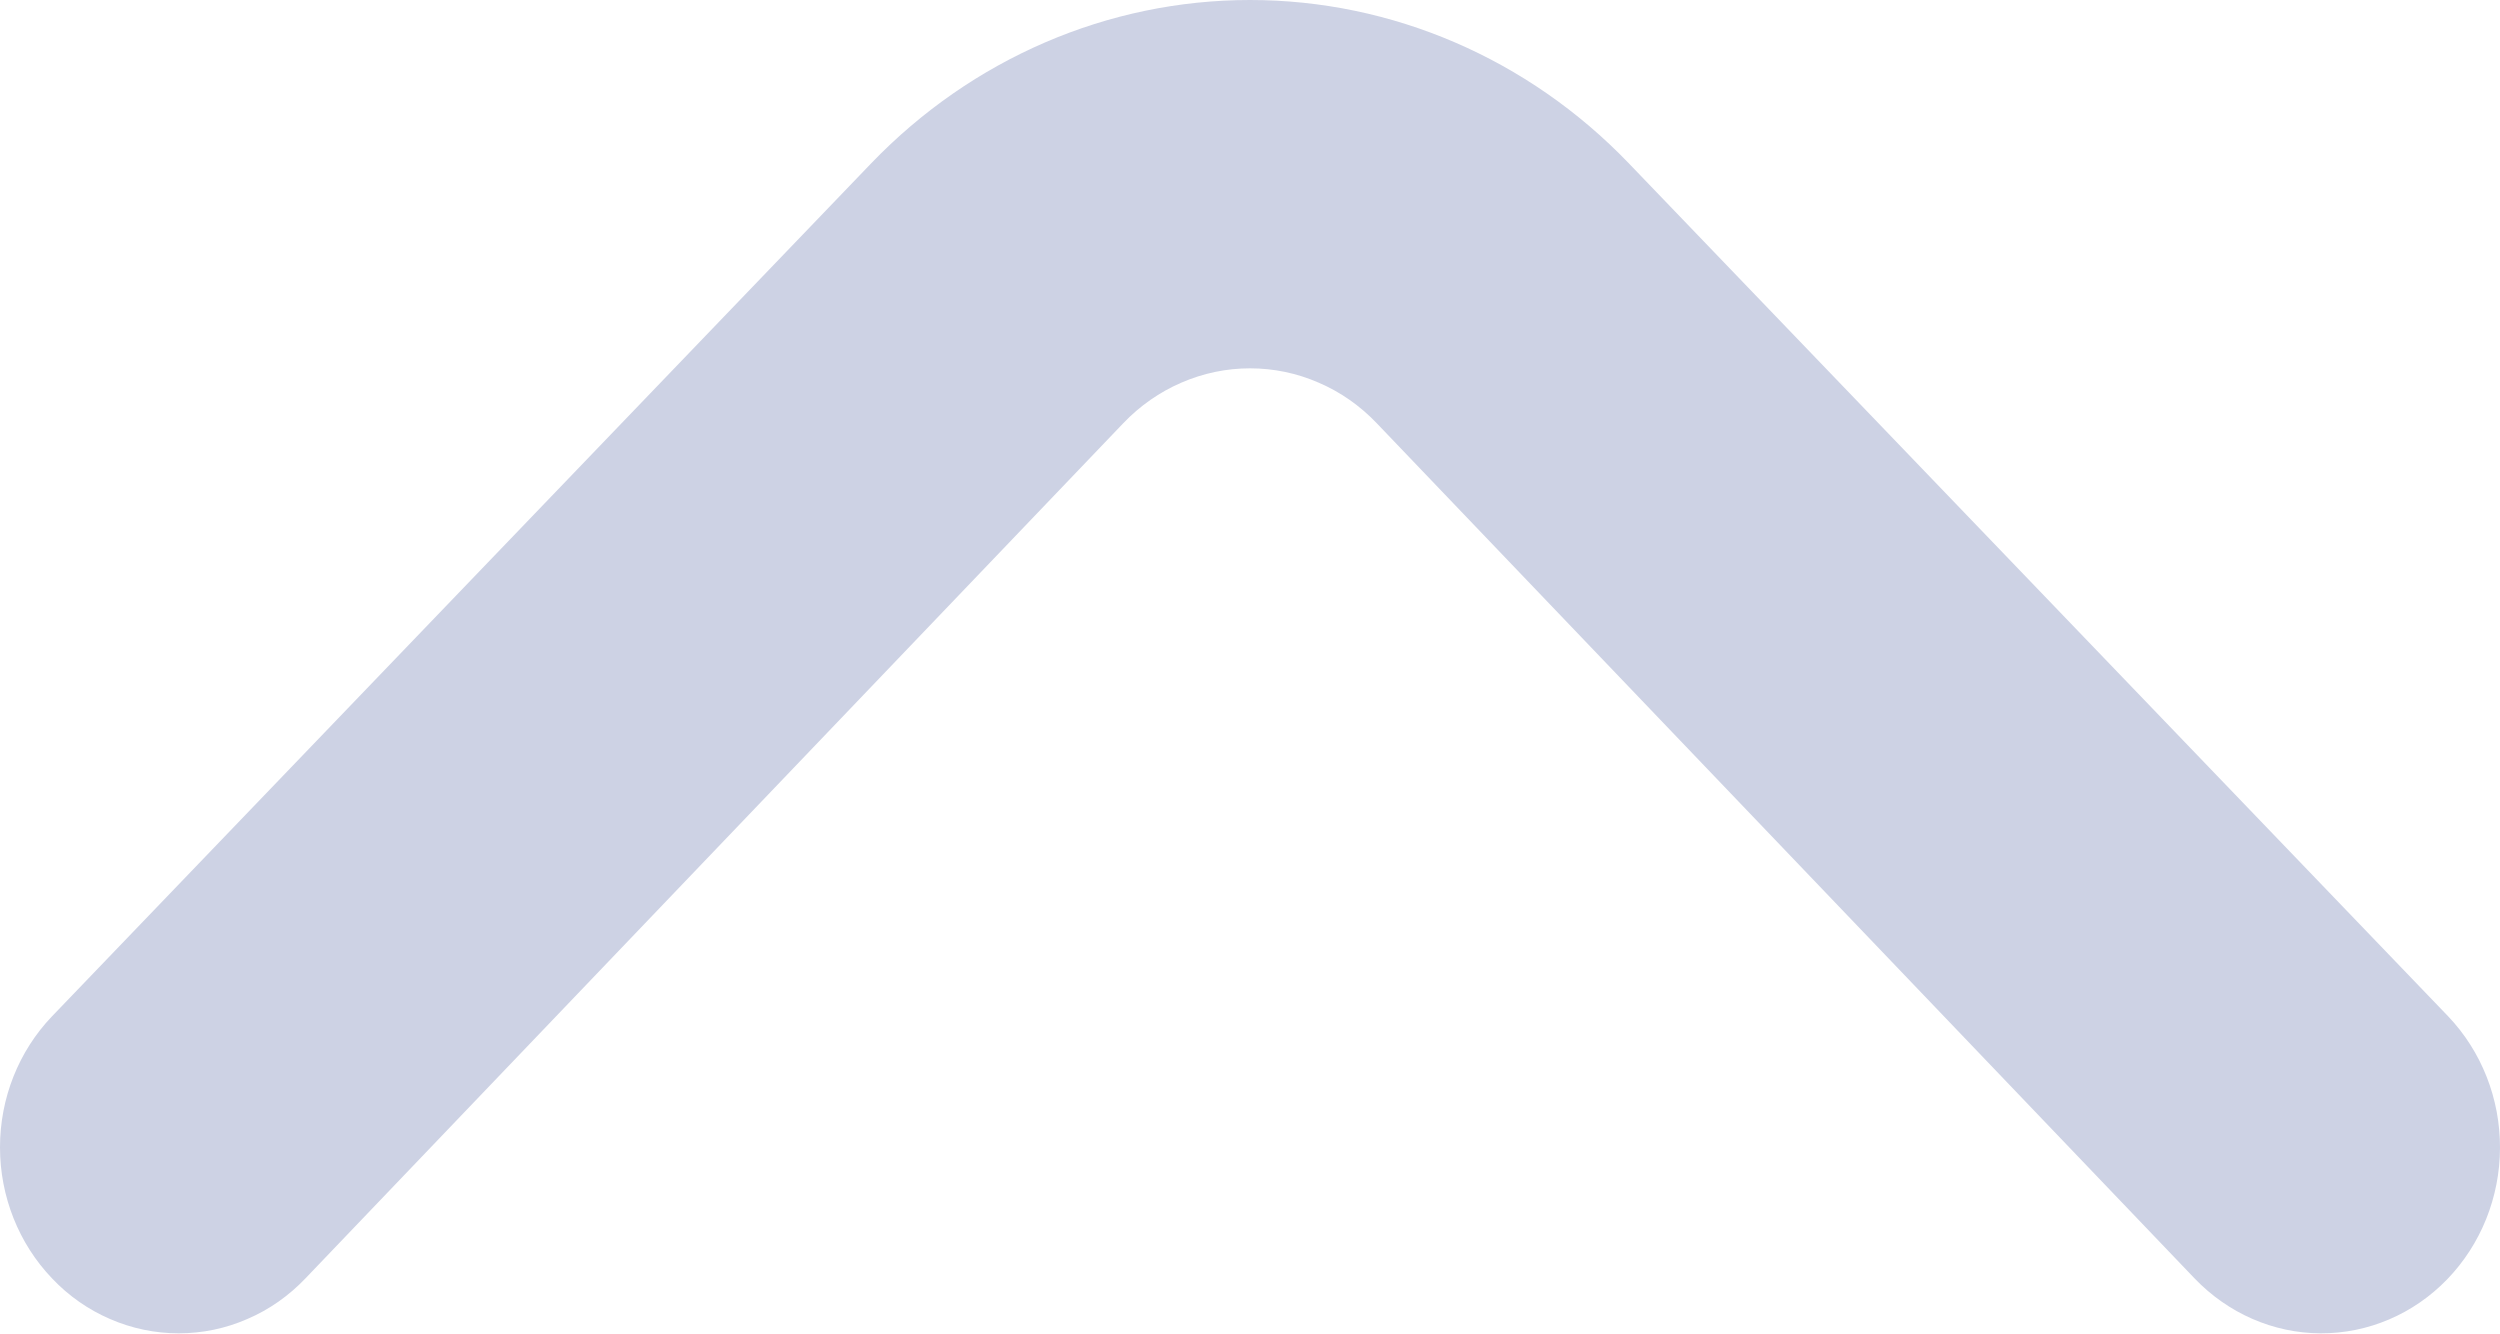
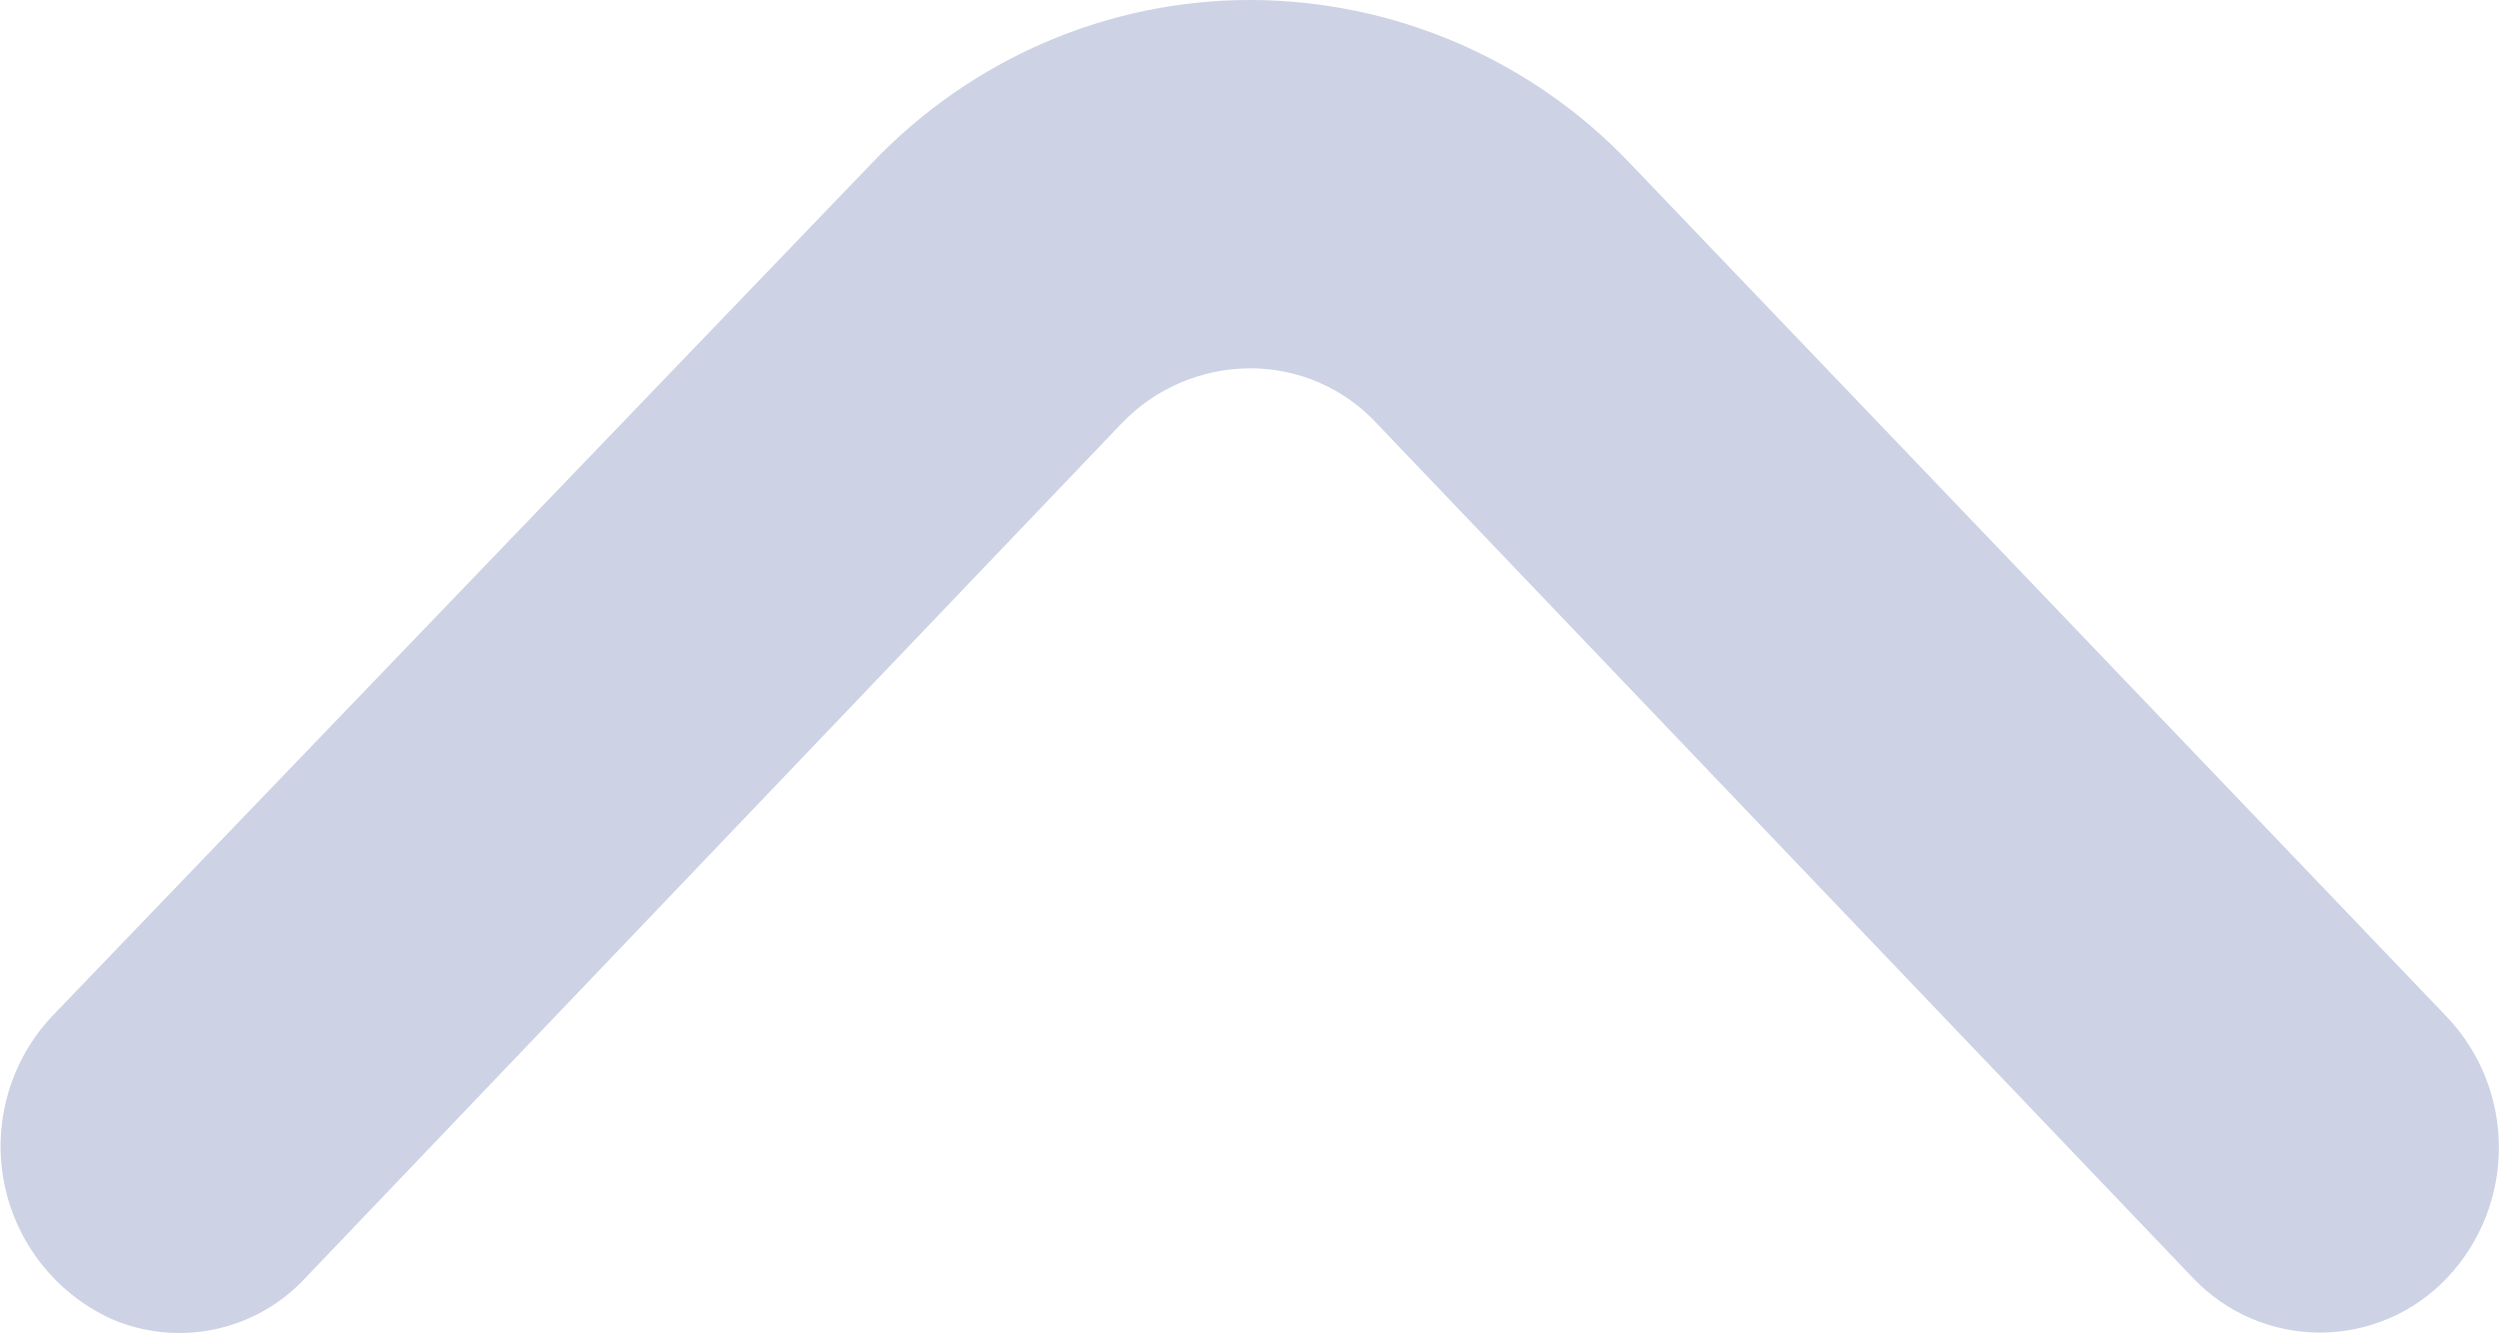
- <svg xmlns="http://www.w3.org/2000/svg" width="15" height="8" viewBox="0 0 15 8" fill="none">
-   <path d="M5.229 0.978L0.312 6.098C0.112 6.307 -6.16679e-08 6.589 -4.87889e-08 6.884C-3.59098e-08 7.178 0.112 7.461 0.312 7.67C0.411 7.775 0.53 7.858 0.66 7.914C0.791 7.971 0.931 8 1.072 8C1.214 8 1.354 7.971 1.484 7.914C1.615 7.858 1.733 7.775 1.833 7.67L6.739 2.54C6.839 2.435 6.958 2.352 7.088 2.296C7.219 2.239 7.359 2.21 7.5 2.21C7.642 2.21 7.782 2.239 7.912 2.296C8.043 2.352 8.161 2.435 8.261 2.54L13.167 7.67C13.368 7.88 13.64 7.999 13.924 8C14.209 8.001 14.482 7.884 14.683 7.676C14.885 7.467 14.999 7.184 15 6.888C15.001 6.592 14.889 6.308 14.689 6.098L9.771 0.978C9.169 0.352 8.352 1.11767e-07 7.5 1.48996e-07C6.648 1.86226e-07 5.832 0.352 5.229 0.978Z" fill="#CDD2E4" />
+ <svg xmlns="http://www.w3.org/2000/svg" viewBox="0 0 15 8" fill="none">
+   <path d="m5.23.98-4.92 5.12a1.14 1.14 0 0 0 .35 1.81 1.03 1.03 0 0 0 1.17-.24l4.9-5.13a1.07 1.07 0 0 1 .77-.33 1.03 1.03 0 0 1 .76.33l4.9 5.13a1.05 1.05 0 0 0 1.52 0 1.14 1.14 0 0 0 0-1.57l-4.9-5.12a3.15 3.15 0 0 0-2.28-.98c-.85 0-1.67.35-2.27.98Z" fill="#CDD2E4" />
</svg>
